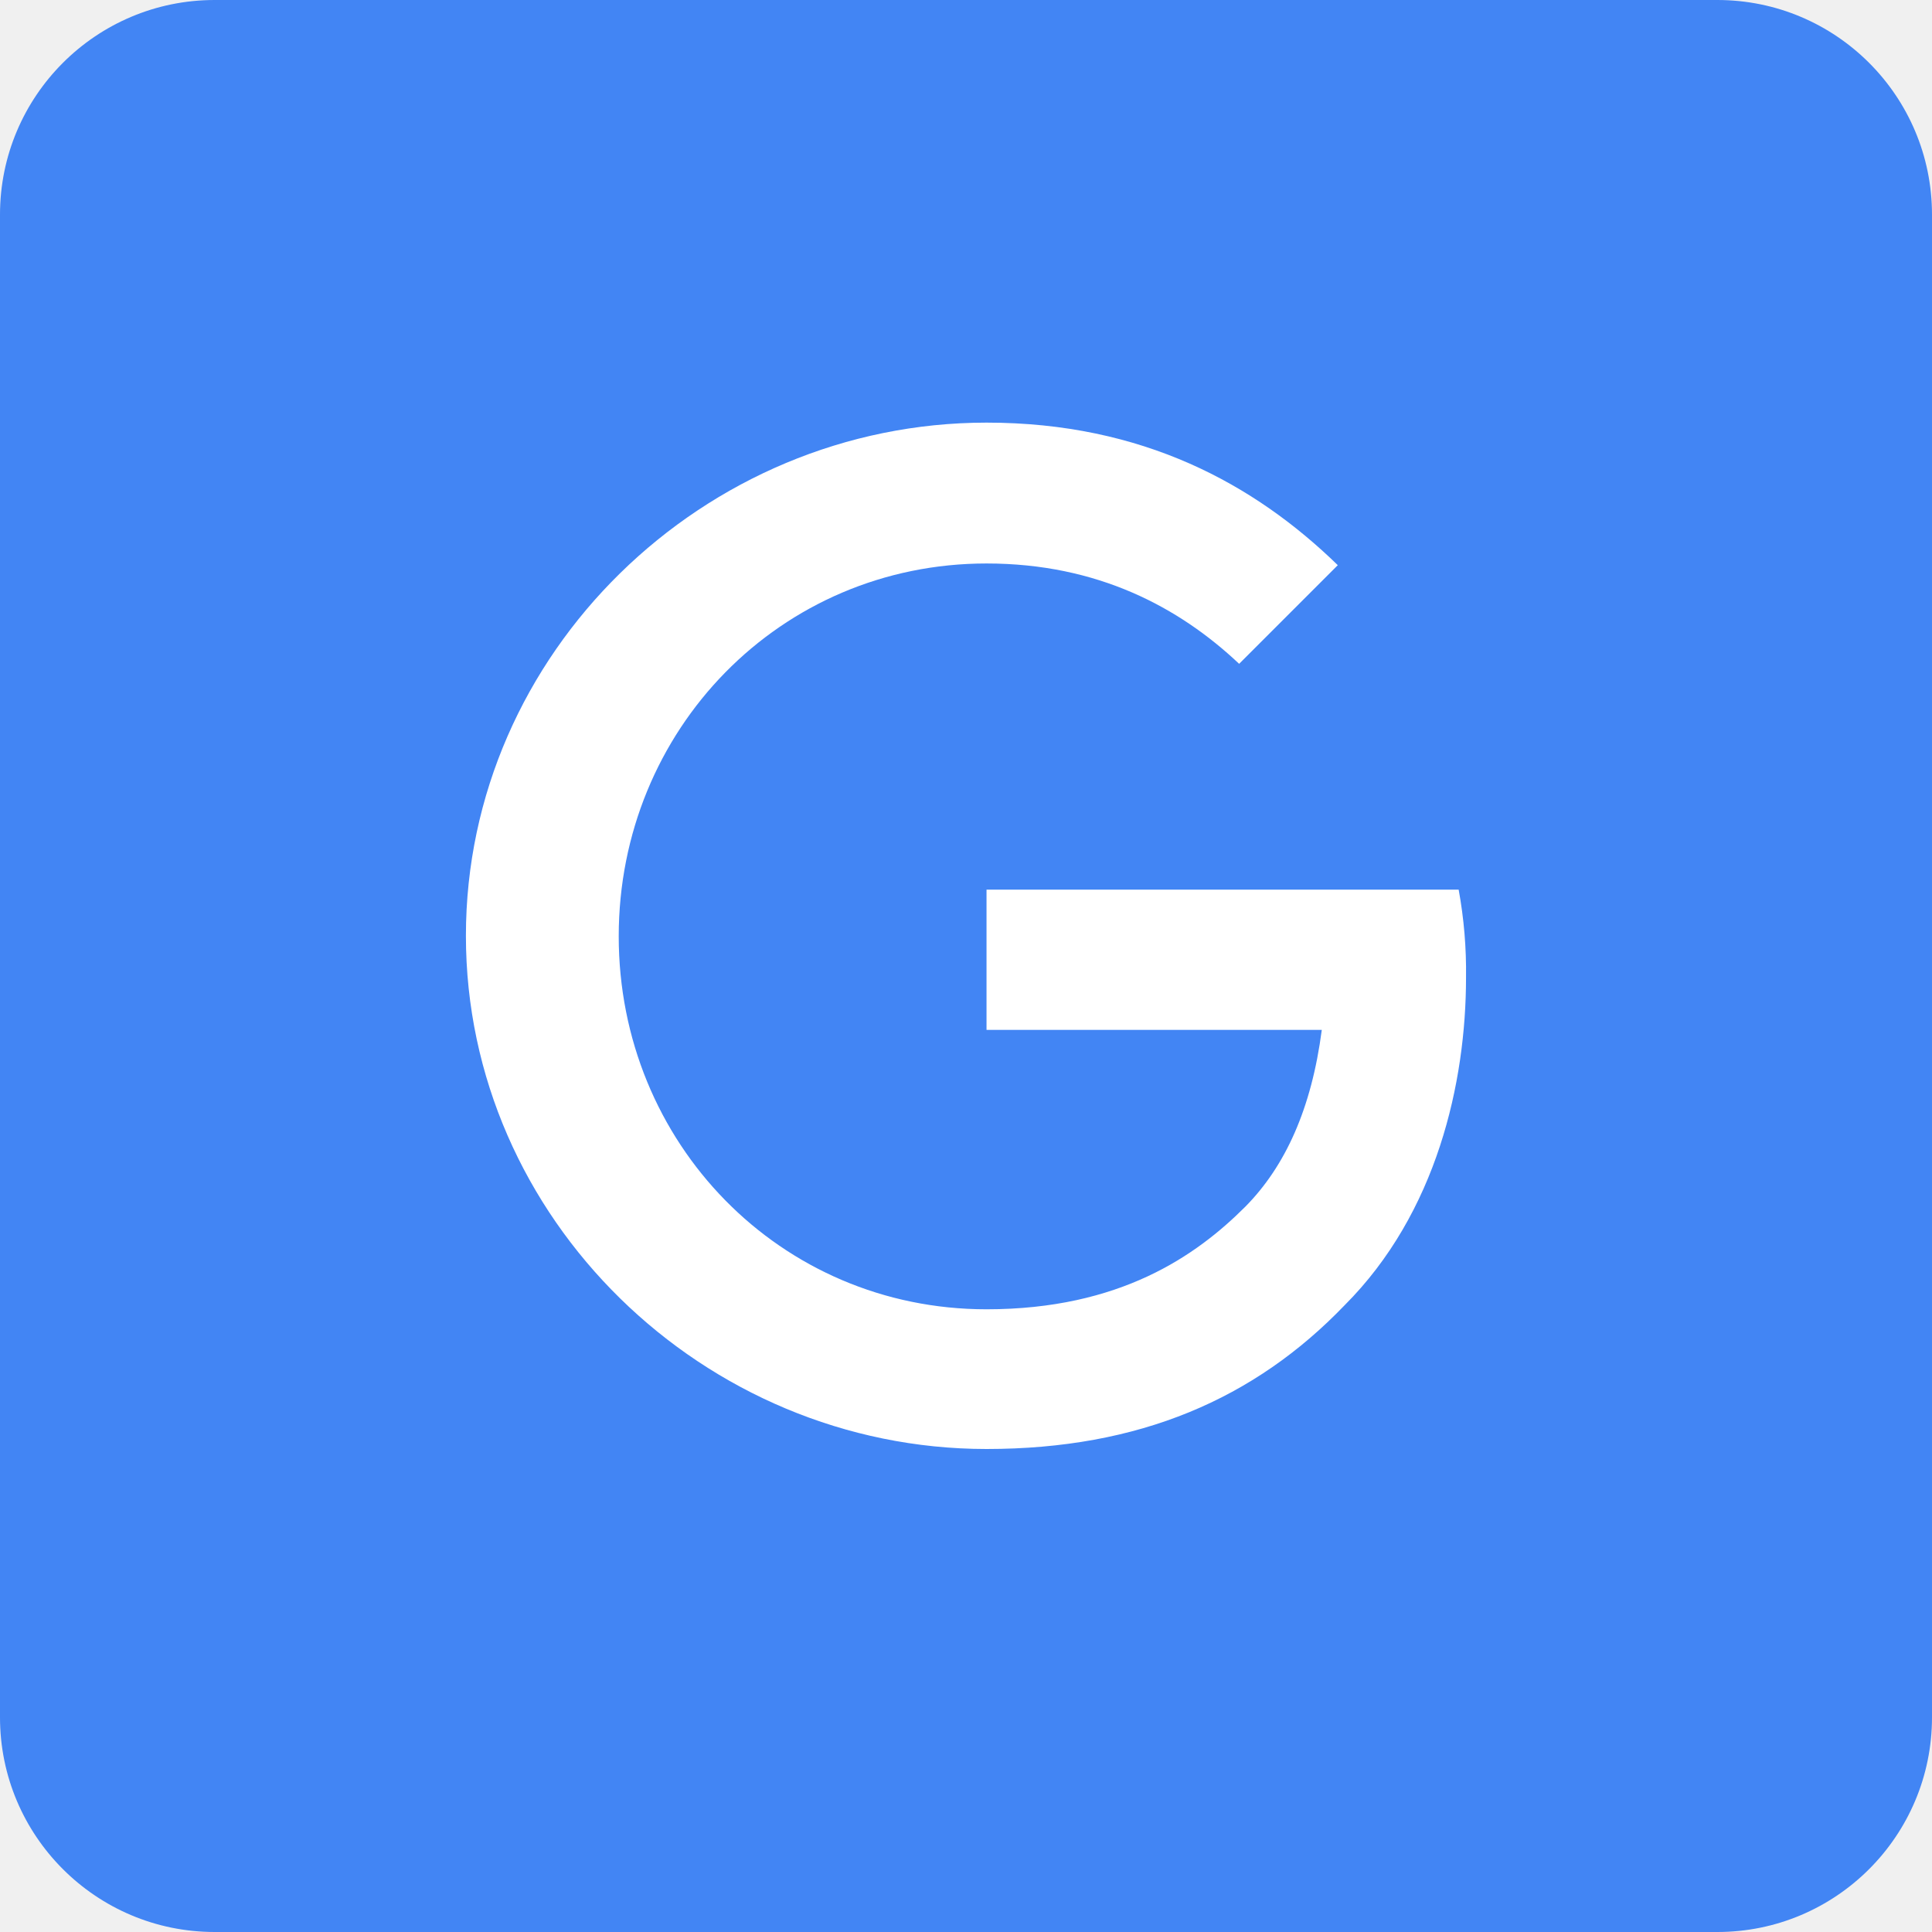
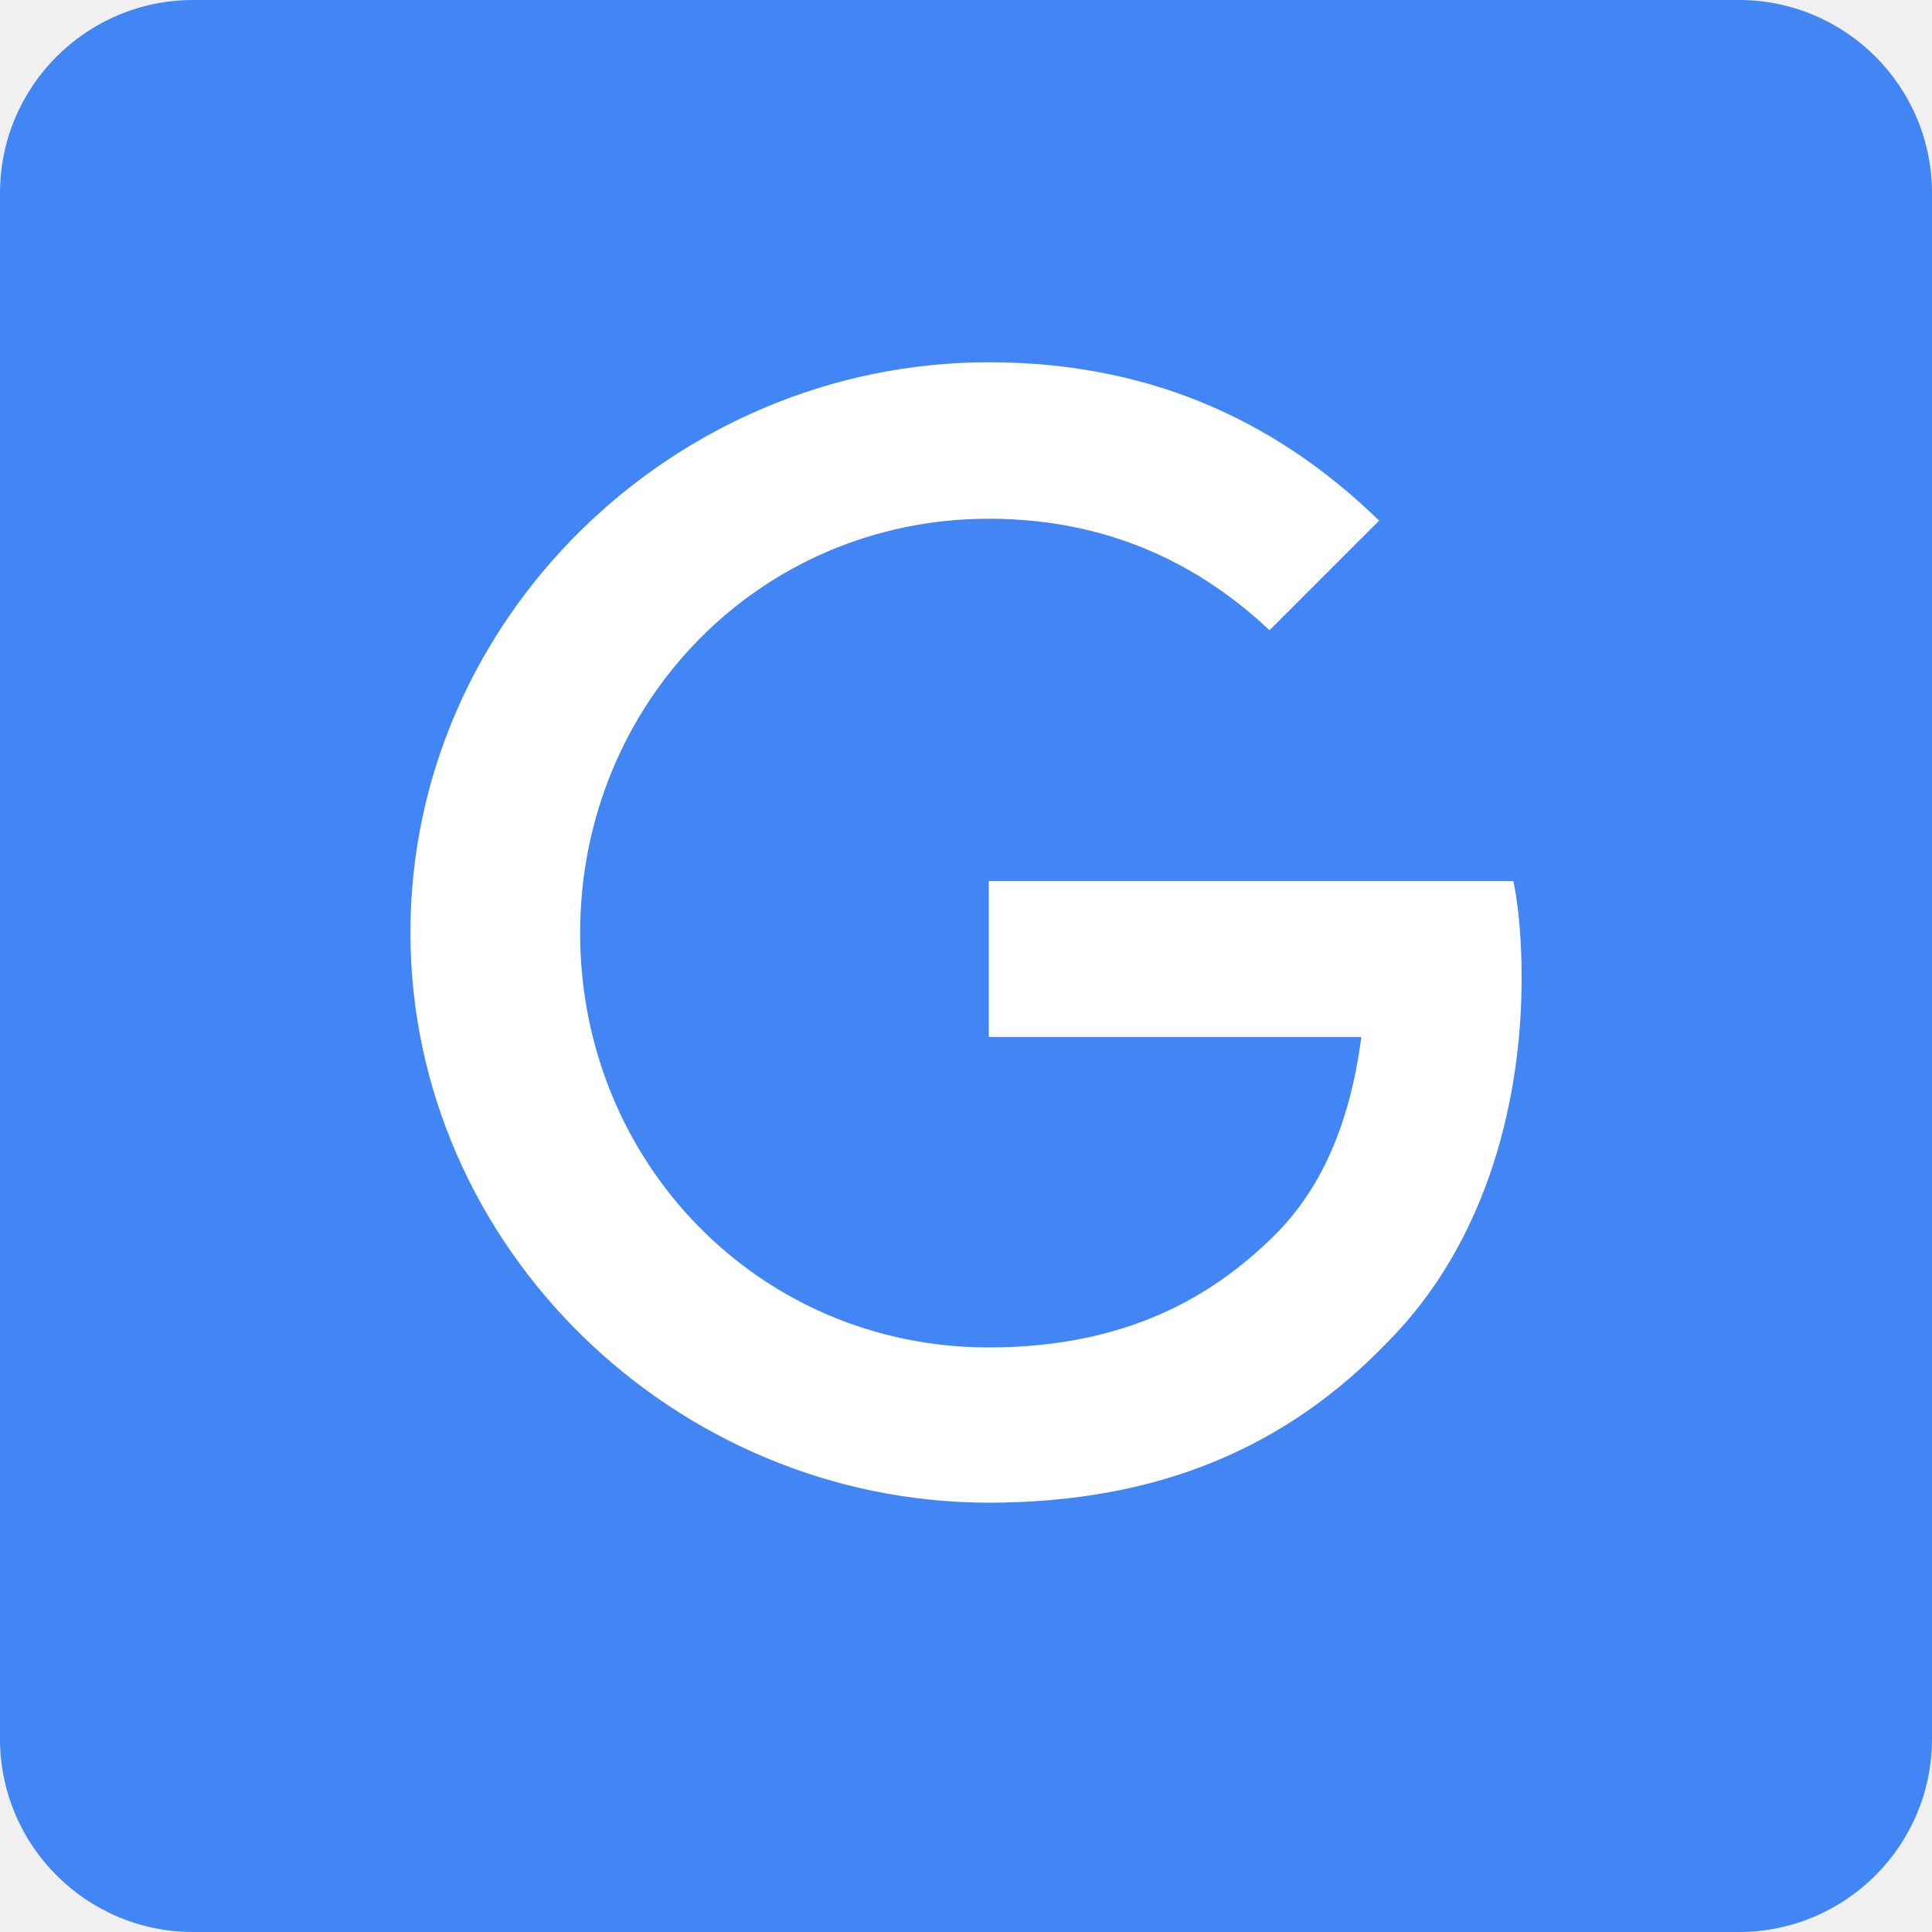
- <svg xmlns="http://www.w3.org/2000/svg" fill="none" viewBox="0 0 18 18">
+ <svg xmlns="http://www.w3.org/2000/svg" fill="none" viewBox="0 0 20 20">
  <rect width="100%" height="100%" rx="2px" ry="2px" fill="#4285F4" />
-   <g transform="translate(9, 9) scale(0.5625) translate(-9, -9)">
-     <path fill="#fff" d="M9.34 7.735v2.323h5.553c-.17 1.304-.604 2.258-1.266 2.928-.812.812-2.077 1.7-4.287 1.7-3.42 0-6.092-2.758-6.092-6.177S5.921 2.333 9.34 2.333c1.842 0 3.193.727 4.184 1.662l1.634-1.634C13.78 1.02 11.928 0 9.34 0 4.656 0 .717 3.816.717 8.5S4.656 17 9.34 17c2.53 0 4.44-.83 5.93-2.38 1.53-1.53 2.012-3.692 2.012-5.43a7.5 7.5 0 0 0-.122-1.455z" />
+   <g transform="translate(10, 10) scale(0.625) translate(-10, -10)">
+     <path fill="#fff" d="M10.378 8.594v2.582h6.17c-.189 1.448-.671 2.508-1.406 3.253-.903.902-2.309 1.889-4.764 1.889-3.8 0-6.769-3.064-6.769-6.863s2.97-6.863 6.769-6.863c2.046 0 3.547.808 4.649 1.847l1.816-1.816C15.31 1.133 13.253 0 10.378 0 5.173 0 .798 4.24.798 9.444s4.375 9.445 9.58 9.445c2.812 0 4.932-.923 6.59-2.645 1.7-1.7 2.235-4.102 2.235-6.034 0-.598-.042-1.154-.136-1.616z" />
  </g>
</svg>
